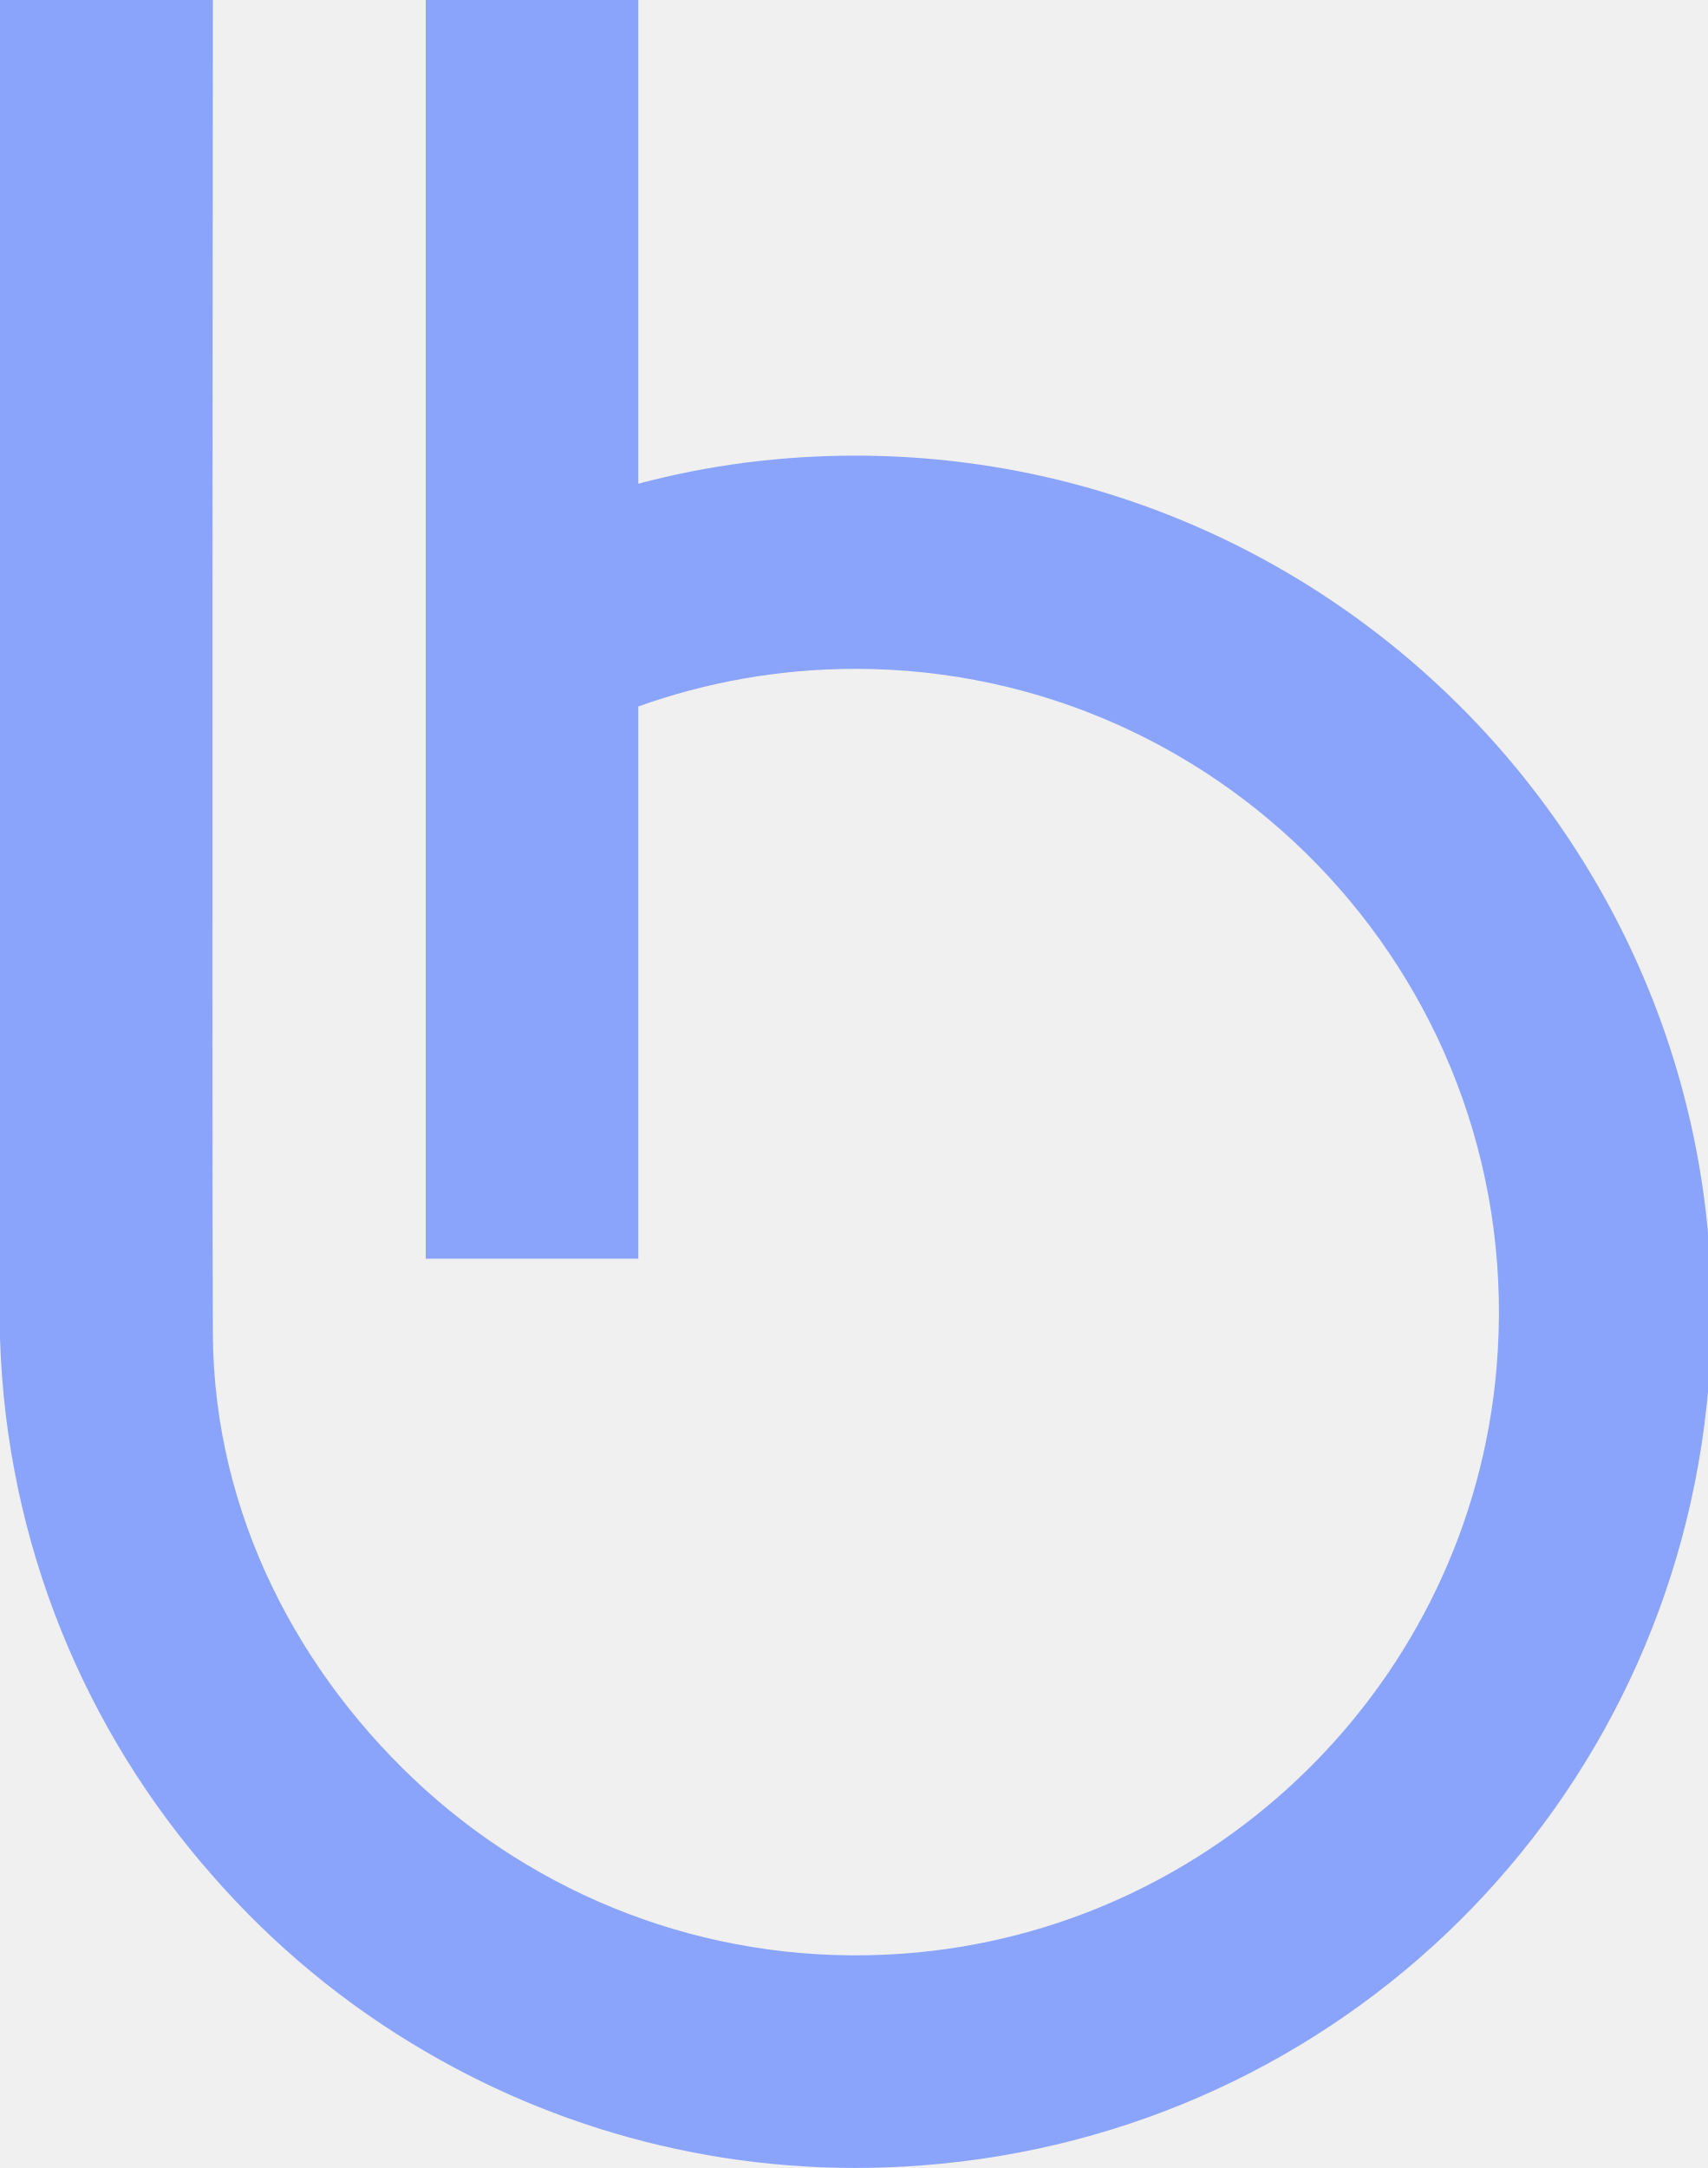
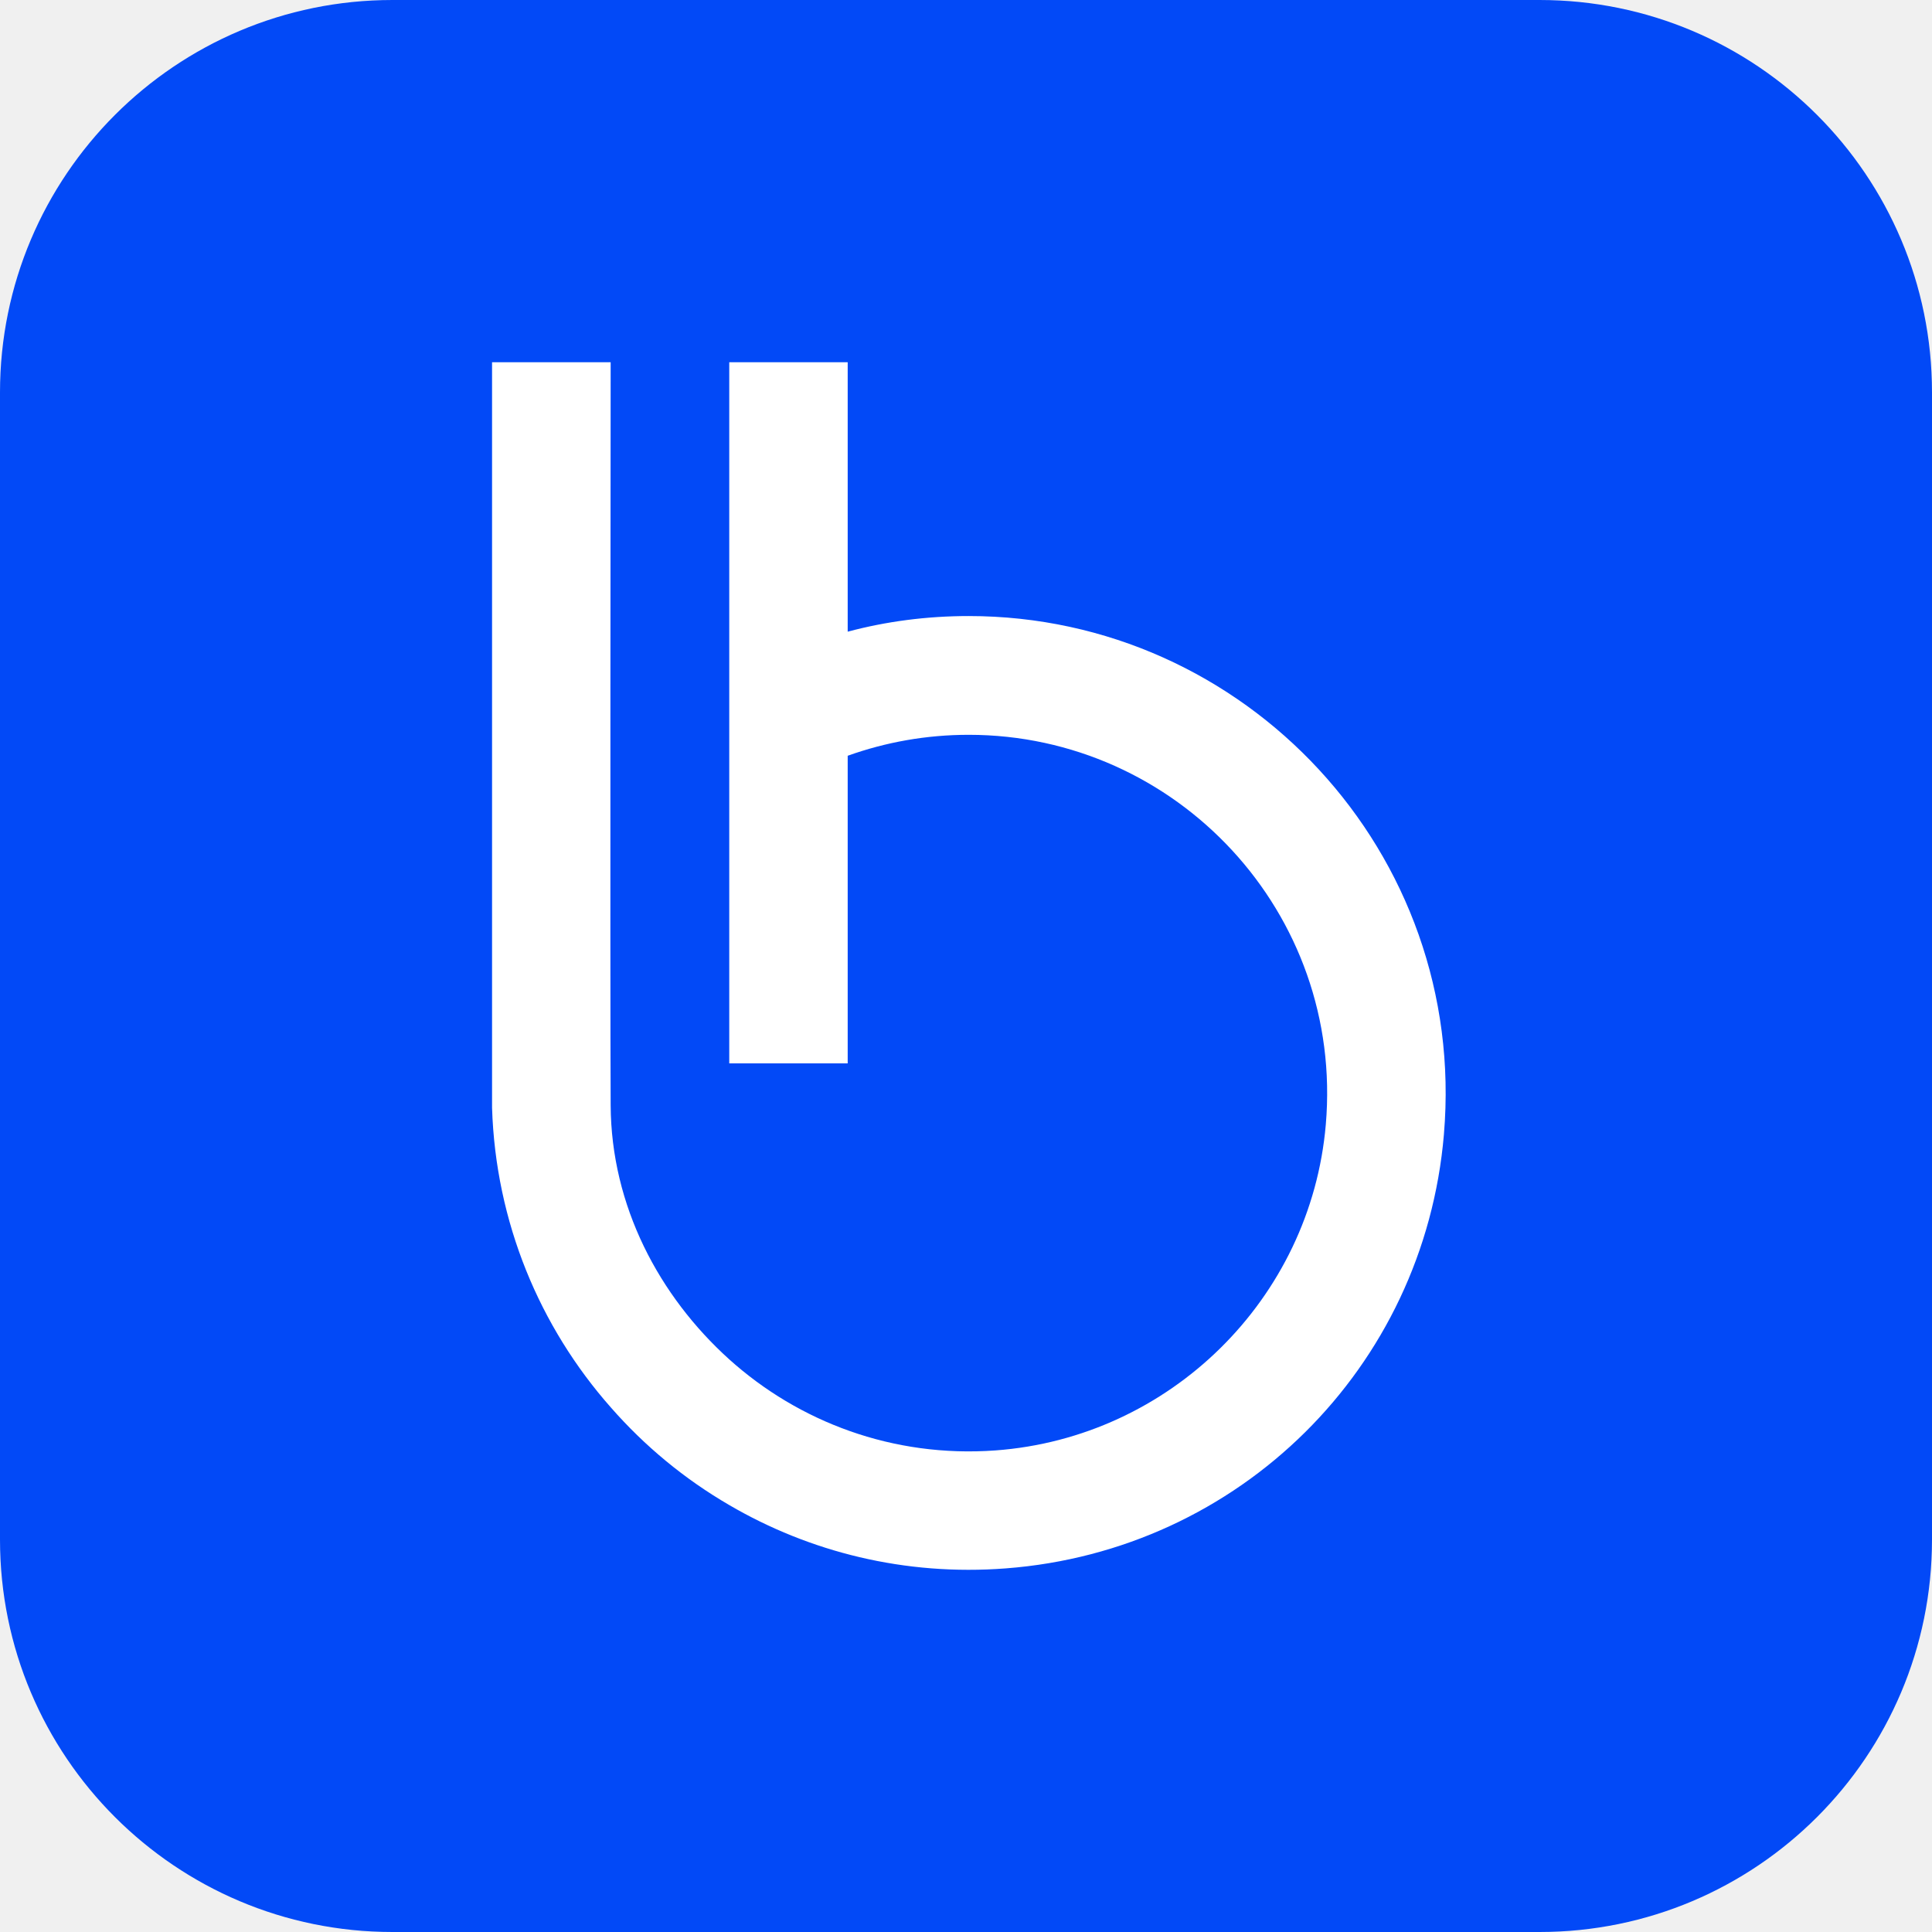
- <svg xmlns="http://www.w3.org/2000/svg" id="Layer_1" data-name="Layer 1" viewBox="0 0 59.05 74.94">
-   <defs>
-     <style>
-       .cls-1 {
-         fill: #8ba4fb;
-         stroke-width: 0px;
-       }
-     </style>
-   </defs>
-   <path class="cls-1" d="M59.07,47.92c-1.23,14.49-12.69,25.83-27.19,26.93-6.27.48-12.18-1.02-17.16-3.93-2.77-1.61-5.25-3.66-7.35-6.06C2.96,59.87.22,53.37,0,46.26V0h7.36s-.04,38.44,0,46.11c.03,6.25,3.01,11.84,7.35,15.76,4.32,3.89,10.17,6.12,16.52,5.66,10.83-.79,19.58-9.4,20.51-20.22,1.13-13.14-9.25-24.19-22.16-24.19-2.64,0-5.16.46-7.51,1.3v19.09h-7.35V0h7.35v16.72c2.4-.64,4.91-.97,7.51-.97,17.17,0,30.97,14.7,29.49,32.16" />
+ <svg xmlns="http://www.w3.org/2000/svg" viewBox="0 0 64 64">
+   <rect width="64" height="64" rx="13" fill="#0249f7" />
+   <g transform="translate(16.3 12) scale(0.5338)">
+     <path fill="#fff" d="M59.07,47.92c-1.23,14.49-12.69,25.83-27.19,26.93-6.27.48-12.18-1.02-17.16-3.93-2.77-1.61-5.25-3.66-7.35-6.06C2.96,59.87.22,53.37,0,46.26V0h7.36s-.04,38.44,0,46.11c.03,6.25,3.01,11.84,7.35,15.76,4.32,3.89,10.17,6.12,16.52,5.66,10.83-.79,19.58-9.4,20.51-20.22,1.13-13.14-9.25-24.19-22.16-24.19-2.64,0-5.16.46-7.51,1.3v19.09h-7.35V0h7.35v16.72c2.4-.64,4.91-.97,7.51-.97,17.17,0,30.97,14.7,29.49,32.16" />
+   </g>
</svg>
